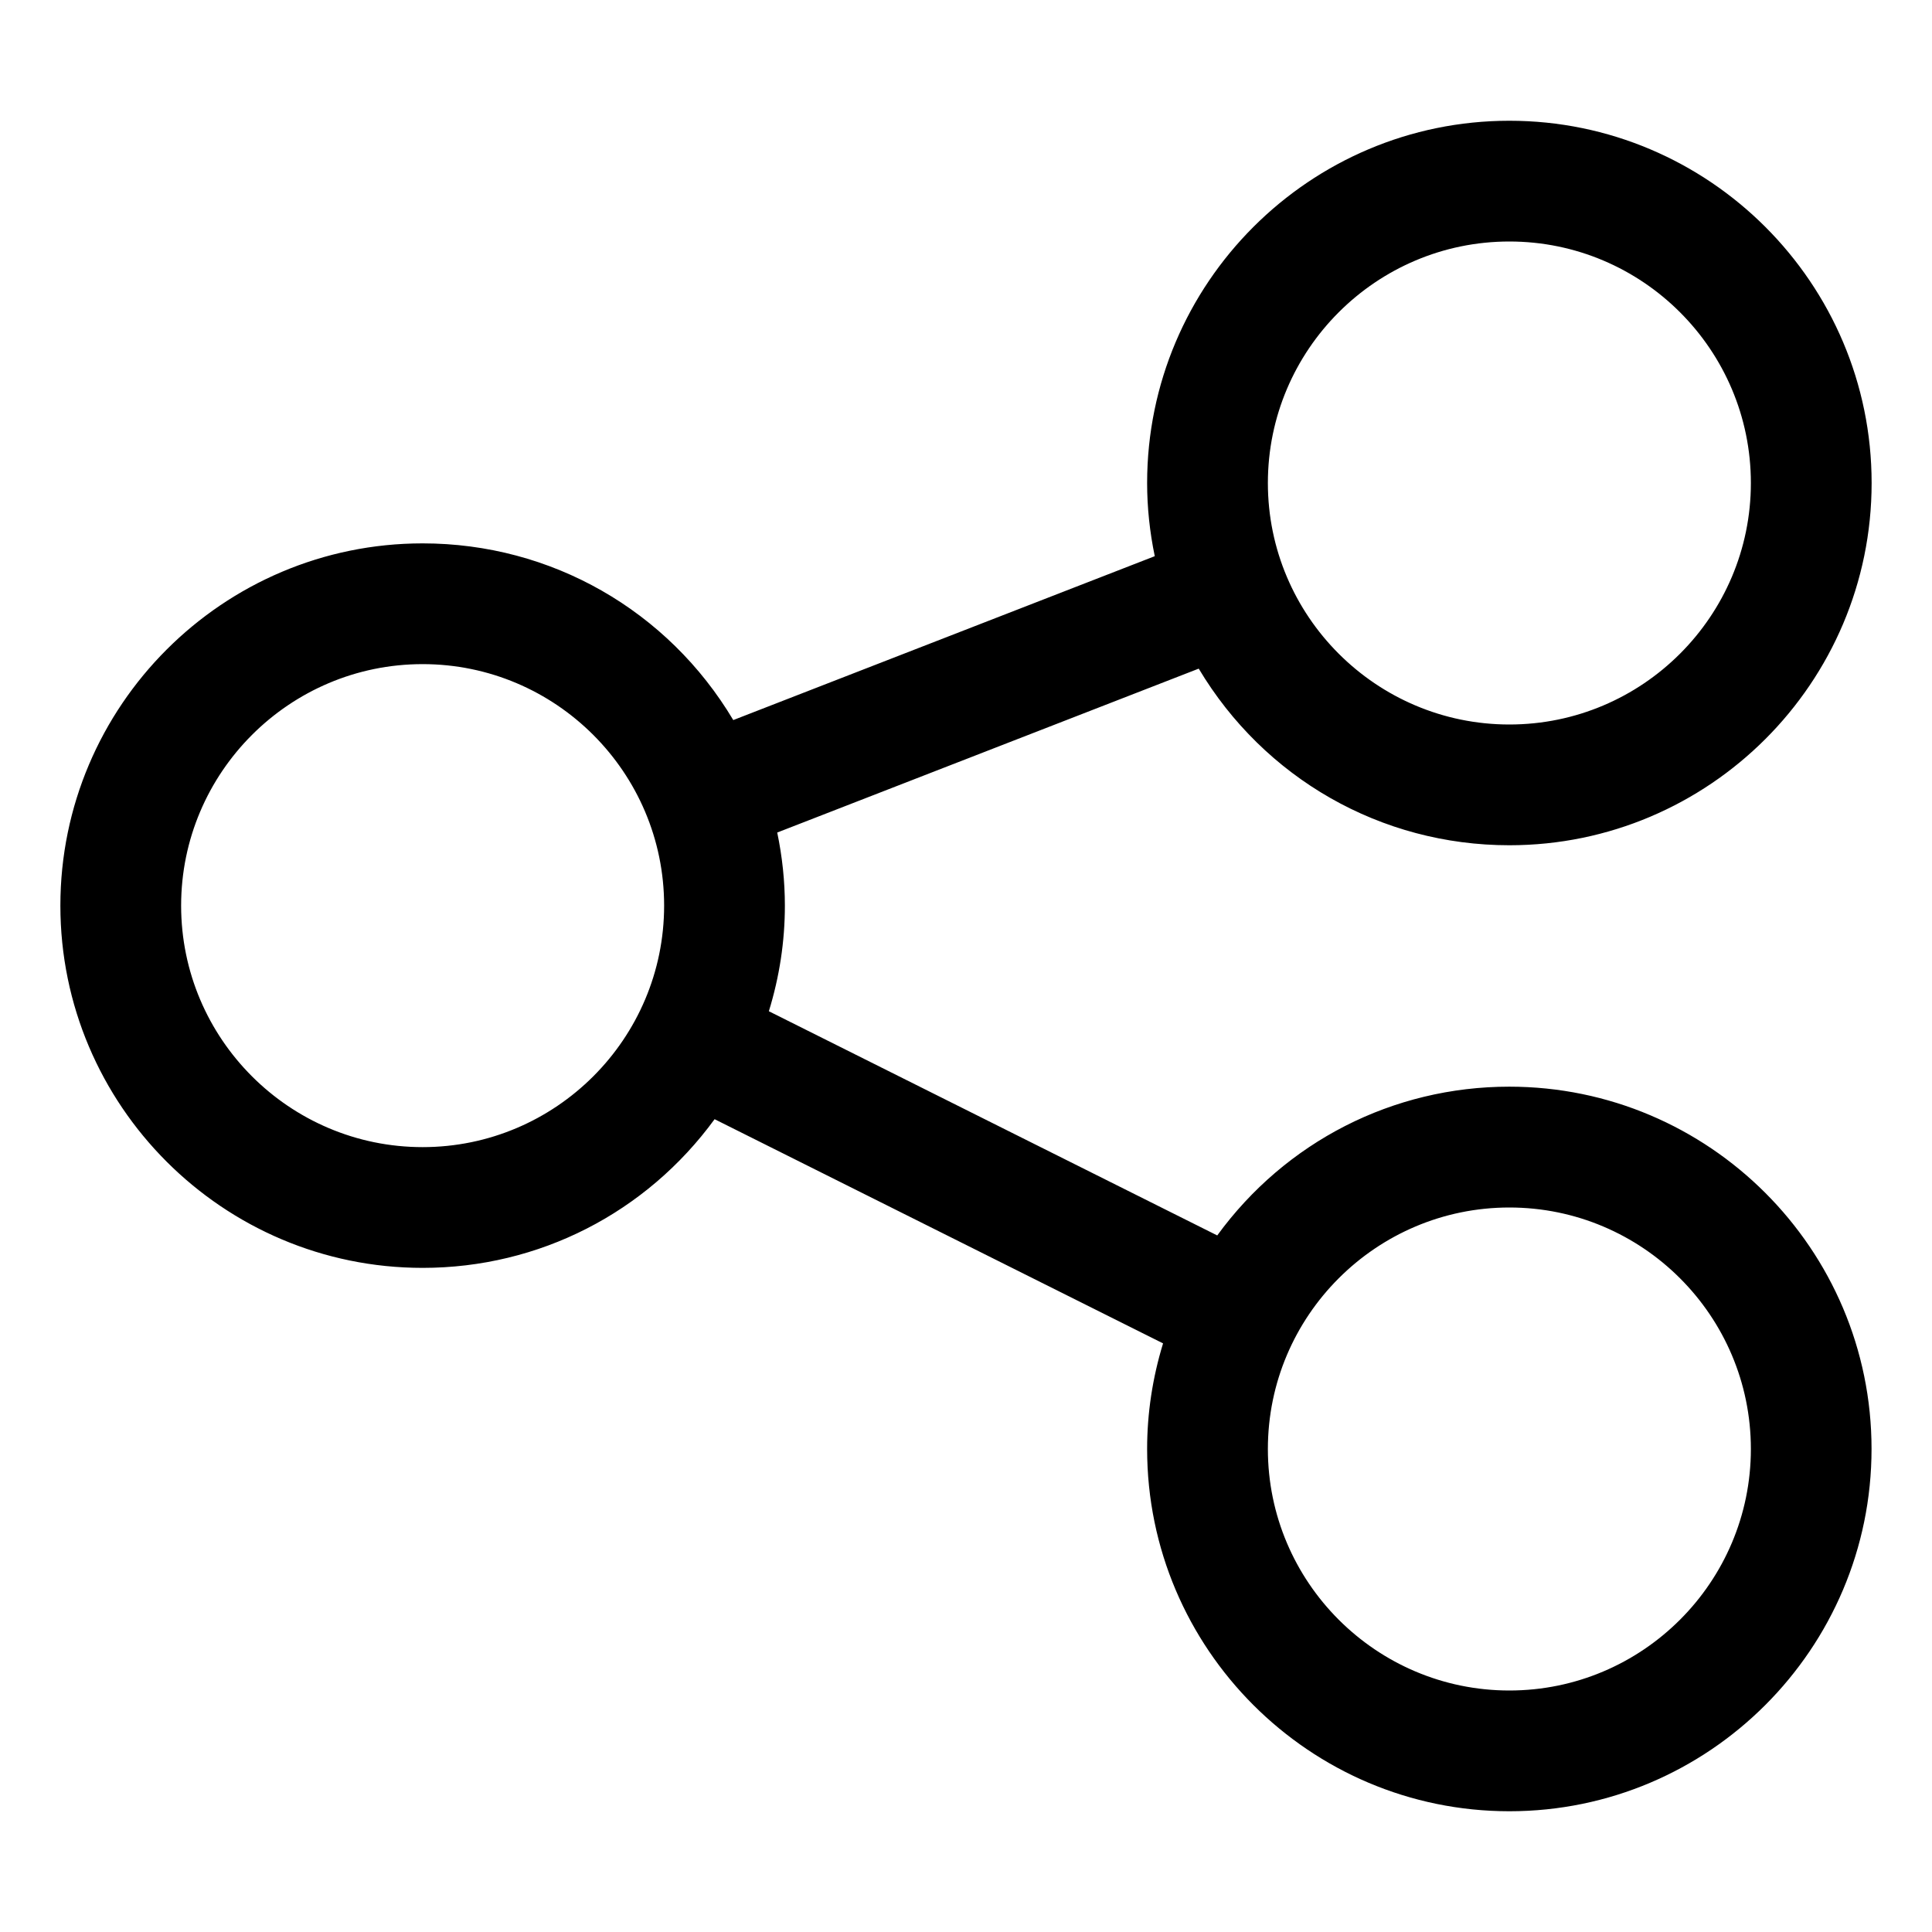
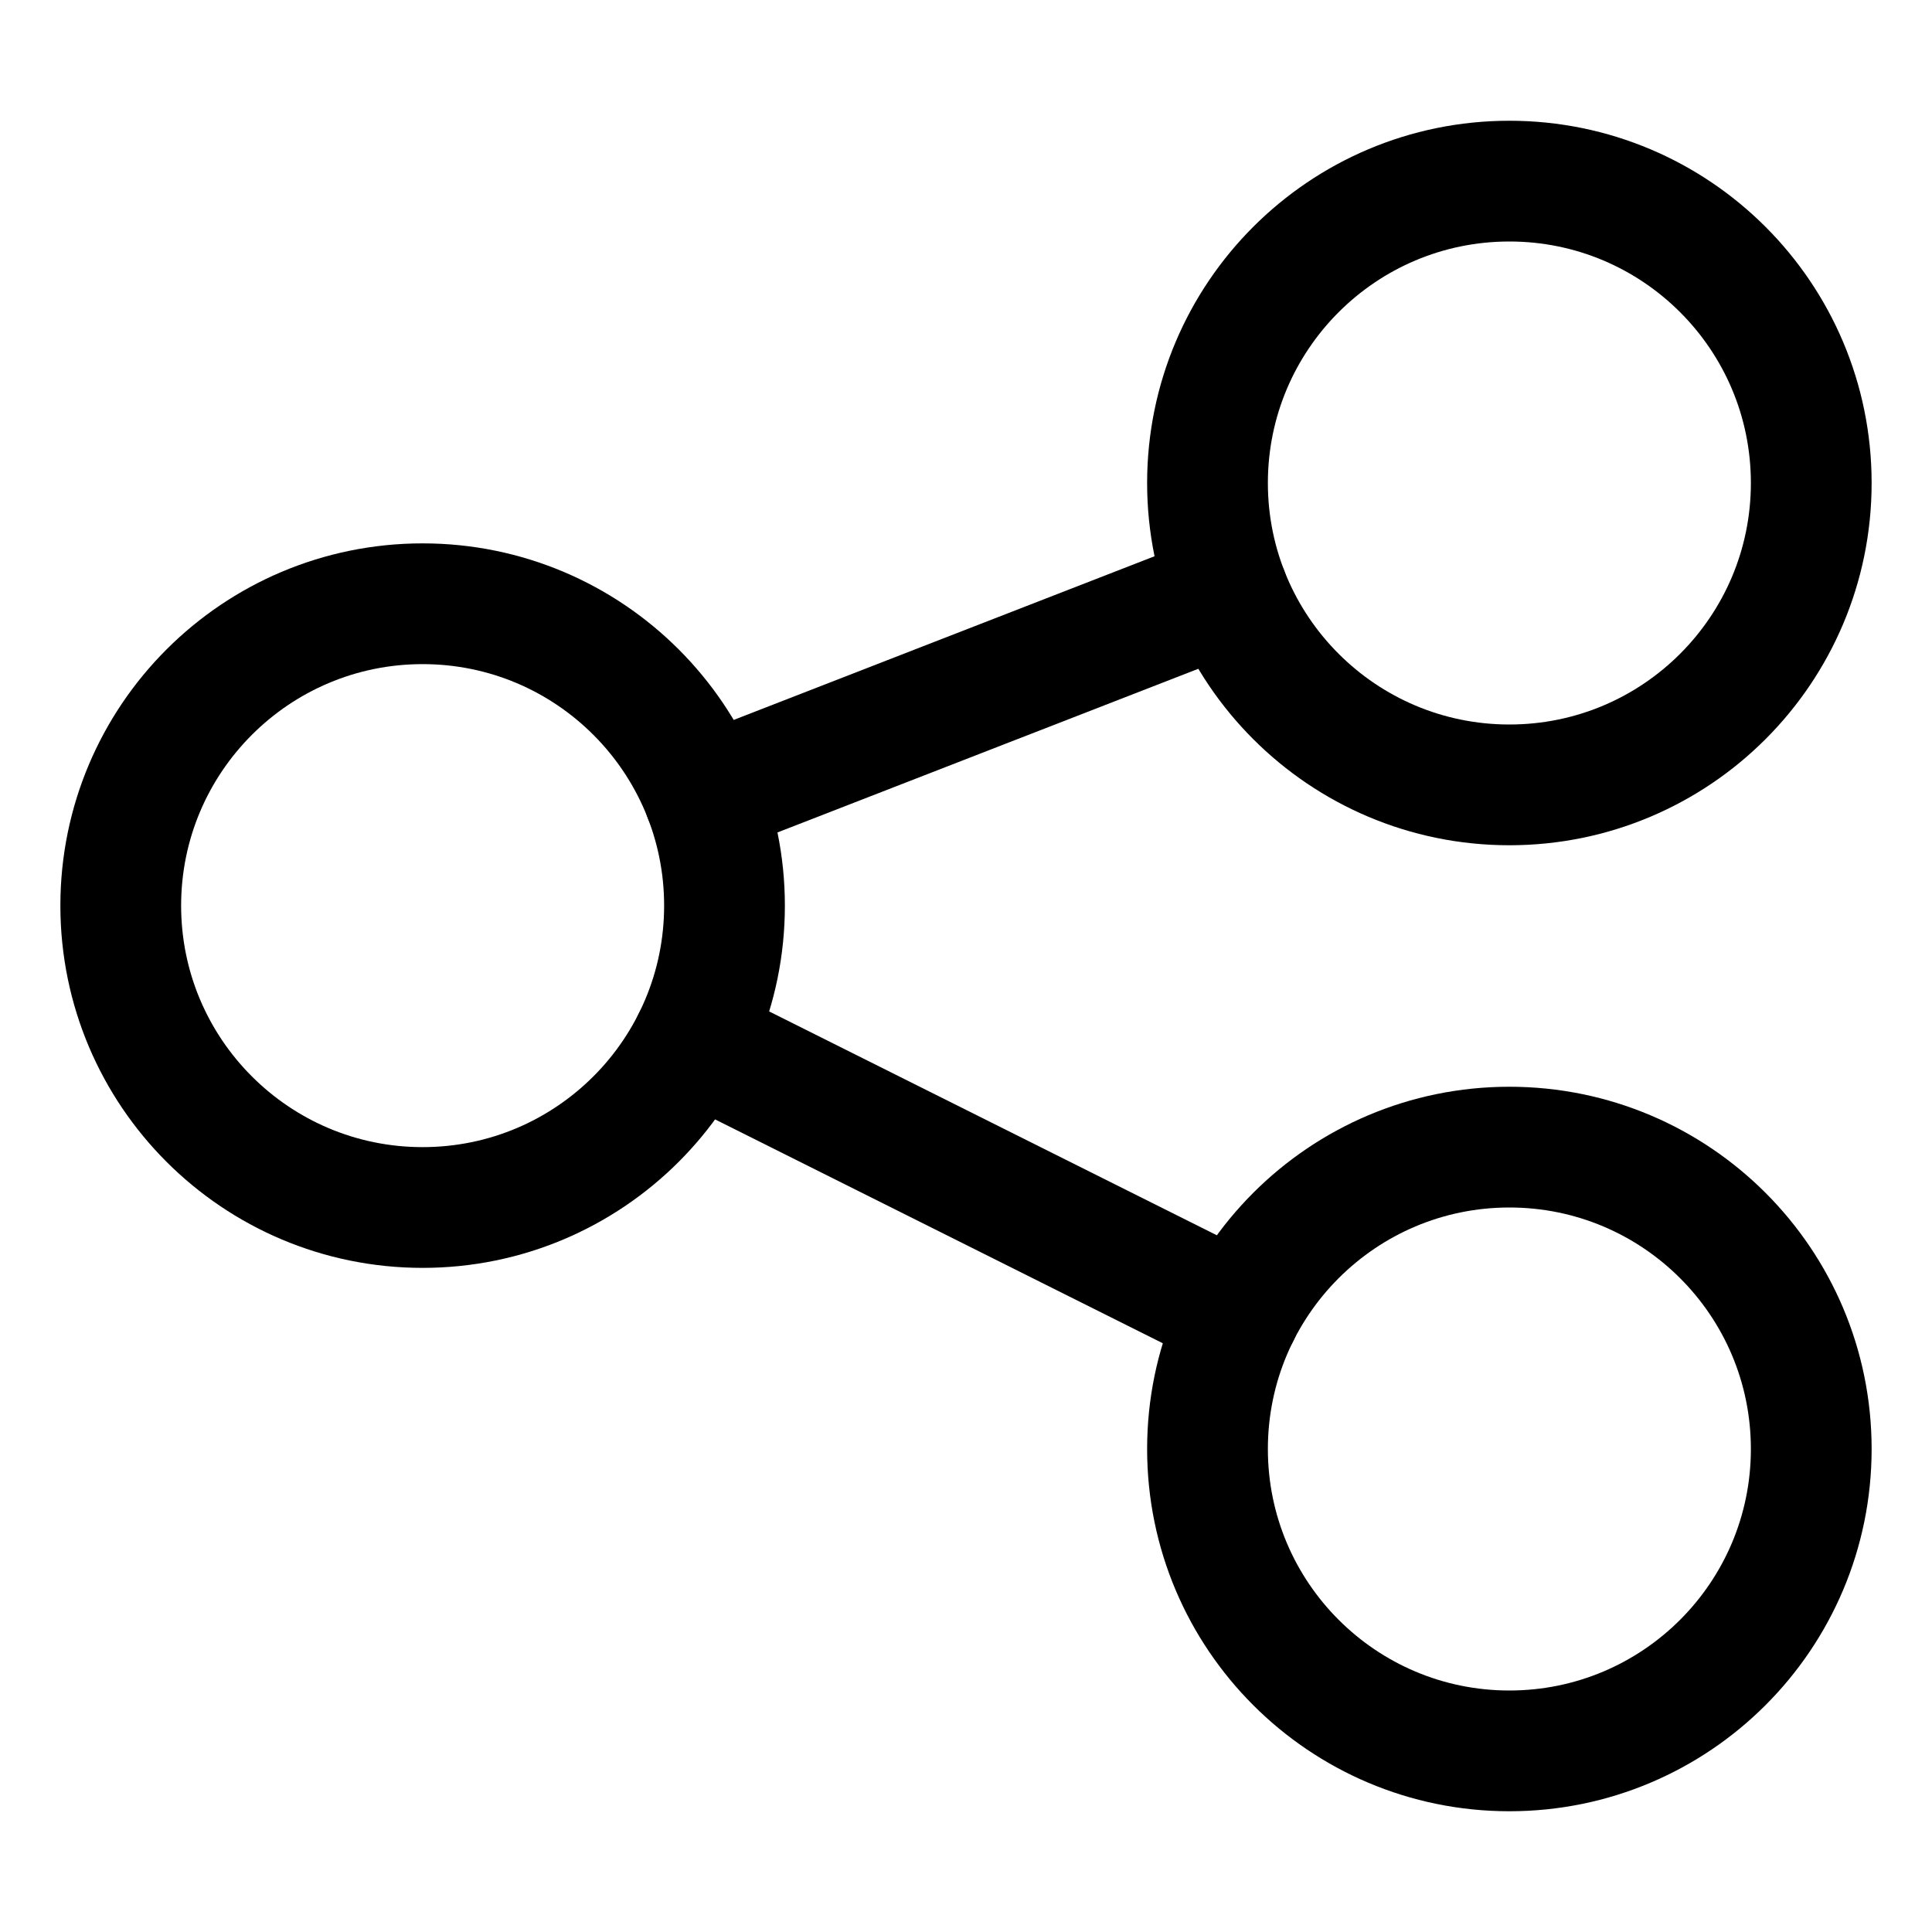
- <svg xmlns="http://www.w3.org/2000/svg" version="1.1" id="Layer_1" x="0px" y="0px" viewBox="0 0 24 24" style="enable-background:new 0 0 24 24;" xml:space="preserve">
-   <g>
-     <path d="M18.75,22.5c-2.481,0-4.5-2.019-4.5-4.5c0-0.444,0.067-0.884,0.198-1.312l-5.571-2.785   C8.029,15.065,6.697,15.75,5.25,15.75c-2.481,0-4.5-2.019-4.5-4.5c0-2.481,2.019-4.5,4.5-4.5c1.598,0,3.047,0.833,3.859,2.195   l5.236-2.036C14.282,6.607,14.25,6.302,14.25,6c0-2.481,2.019-4.5,4.5-4.5s4.5,2.019,4.5,4.5s-2.019,4.5-4.5,4.5   c-1.597,0-3.046-0.833-3.859-2.194l-5.236,2.036c0.063,0.302,0.095,0.606,0.095,0.908c0,0.444-0.067,0.884-0.199,1.312l5.57,2.785   c0.848-1.163,2.181-1.848,3.628-1.848c2.481,0,4.5,2.019,4.5,4.5S21.231,22.5,18.75,22.5z M18.75,15c-1.654,0-3,1.346-3,3   s1.346,3,3,3s3-1.346,3-3S20.404,15,18.75,15z M5.25,8.25c-1.654,0-3,1.346-3,3c0,1.654,1.346,3,3,3s3-1.346,3-3   C8.25,9.596,6.904,8.25,5.25,8.25z M18.75,3c-1.654,0-3,1.346-3,3s1.346,3,3,3s3-1.346,3-3S20.404,3,18.75,3z" />
-   </g>
+ <svg xmlns="http://www.w3.org/2000/svg" viewBox="0 0 24 24">
+   <defs>
+     <style>.a{fill:none;stroke:currentColor;stroke-linecap:round;stroke-linejoin:round;stroke-width:1.5px;}</style>
+   </defs>
+   <circle class="a" cx="5.25" cy="11.25" r="3.75" />
+   <circle class="a" cx="18.75" cy="6" r="3.75" />
+   <circle class="a" cx="18.75" cy="18" r="3.75" />
+   <line class="a" x1="8.746" y1="9.891" x2="15.254" y2="7.36" />
+   <line class="a" x1="8.605" y1="12.928" x2="15.395" y2="16.323" />
</svg>
